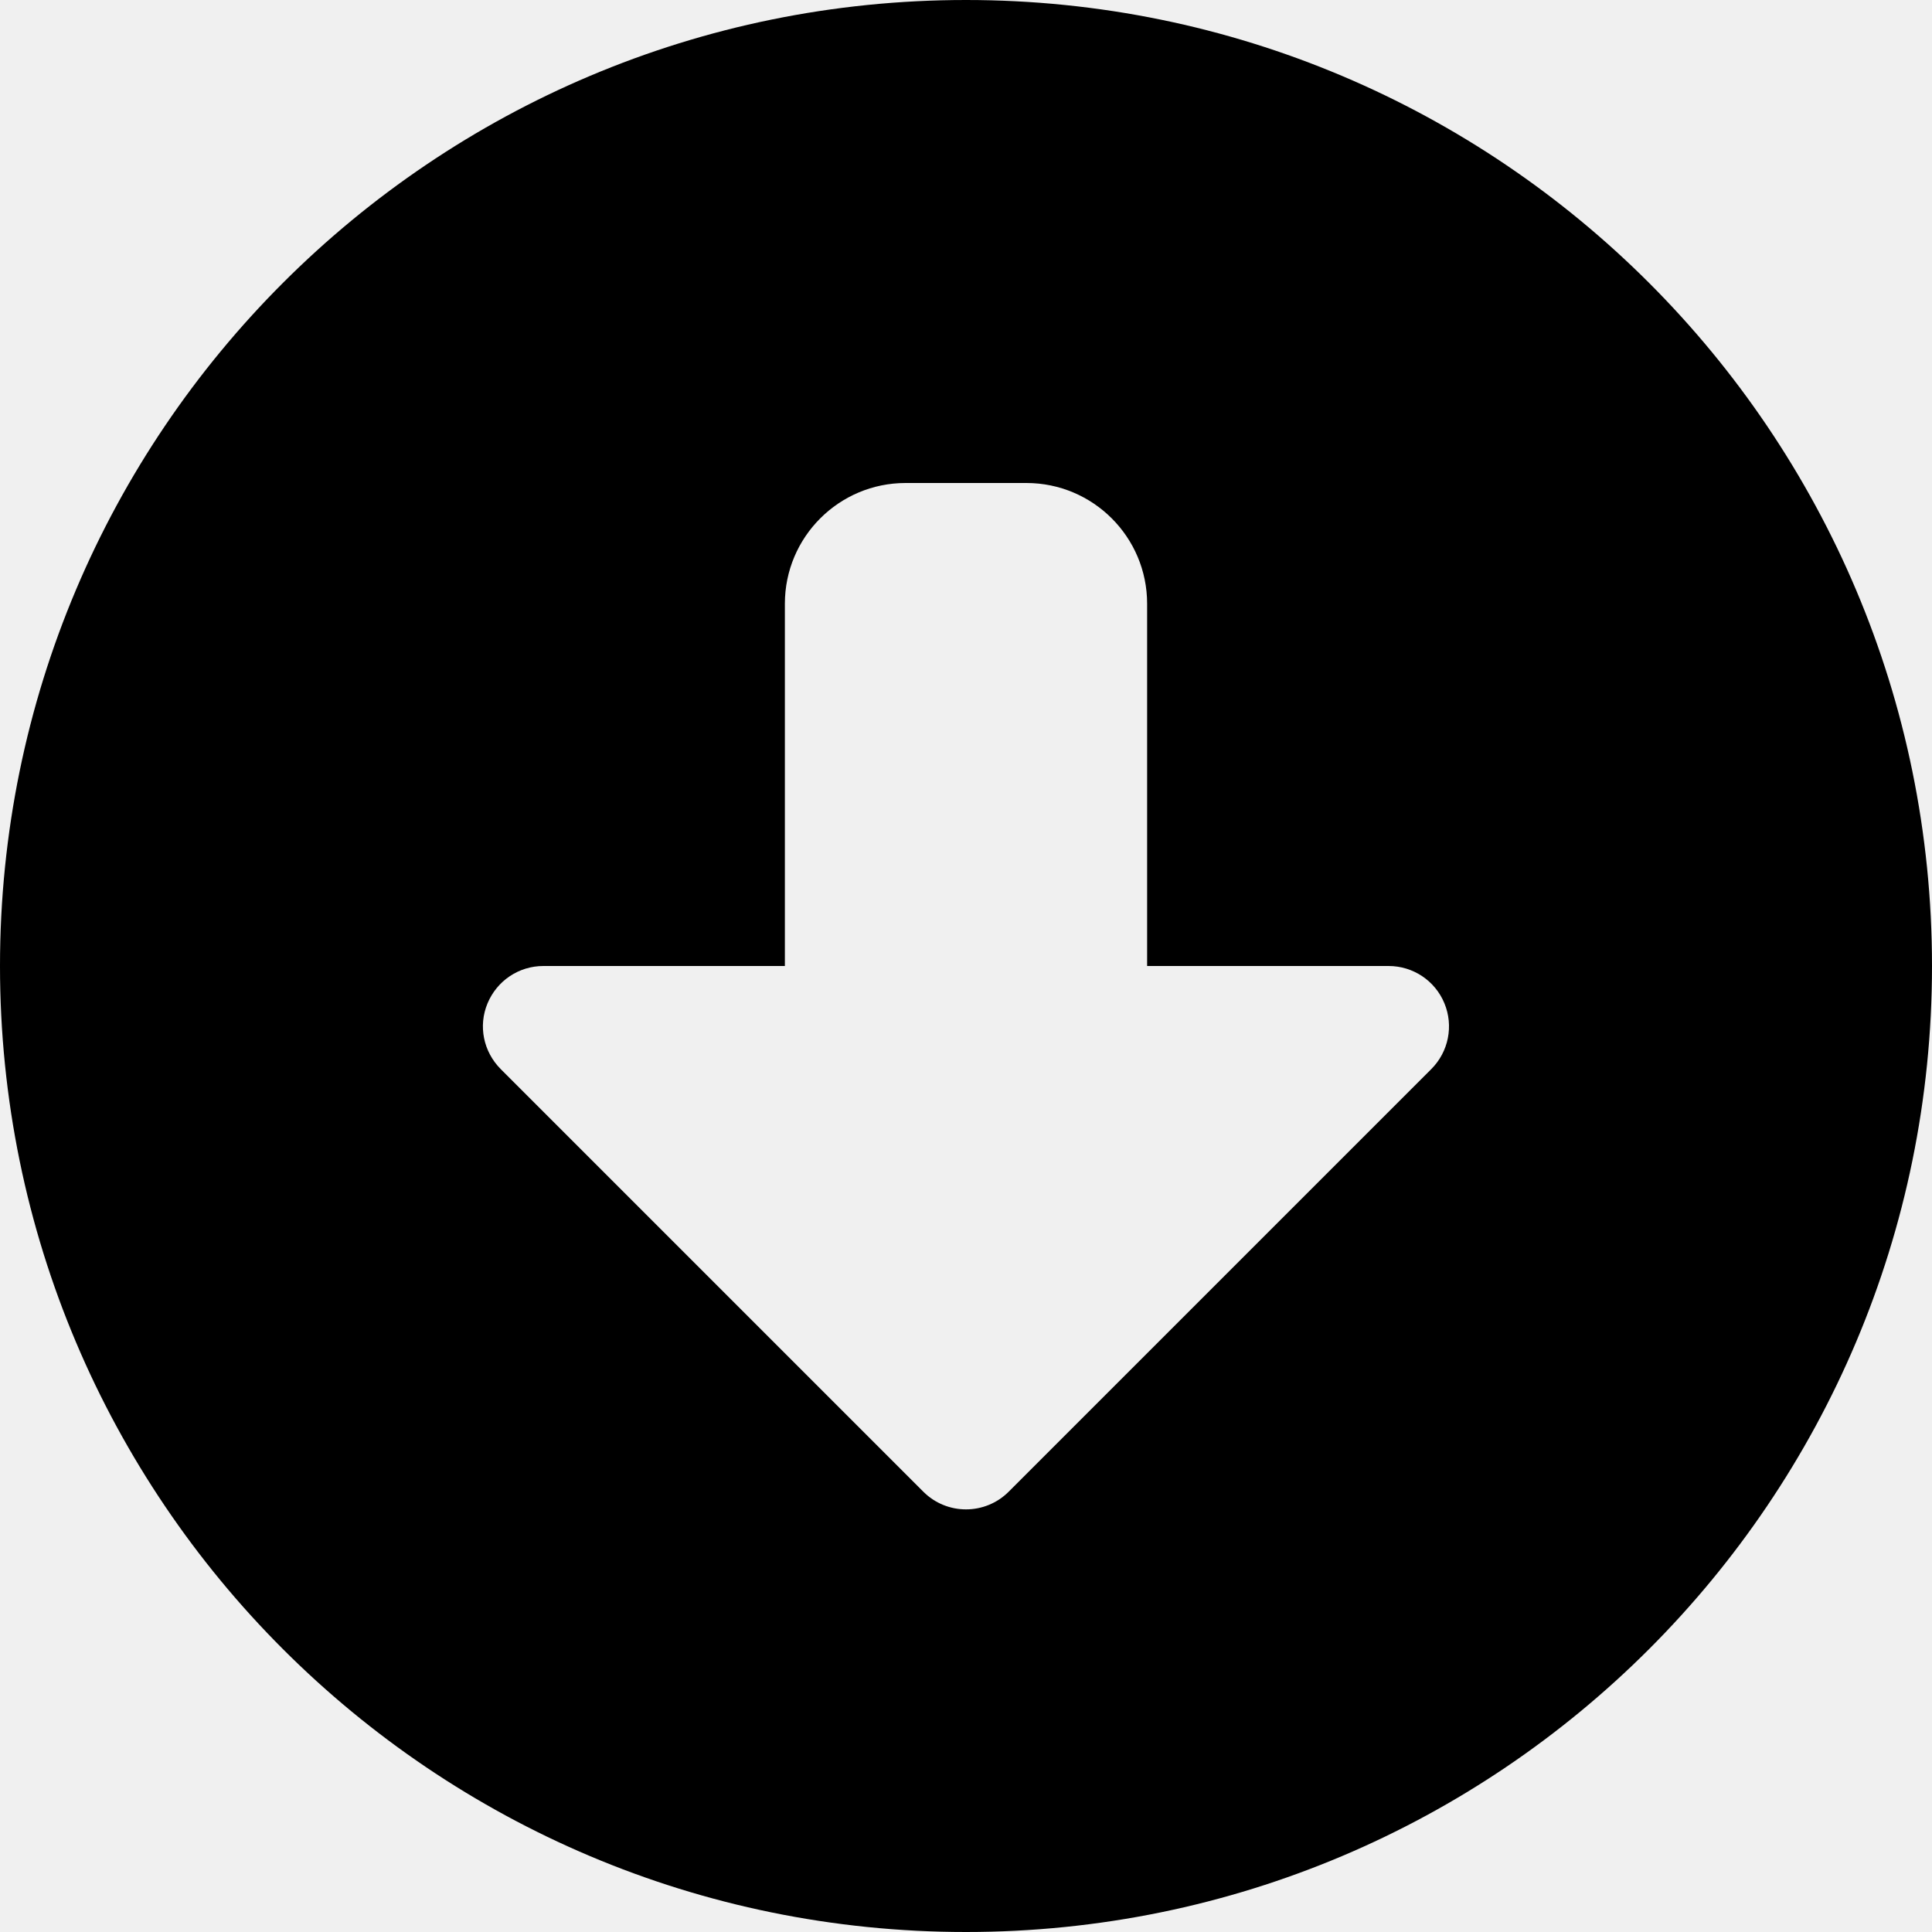
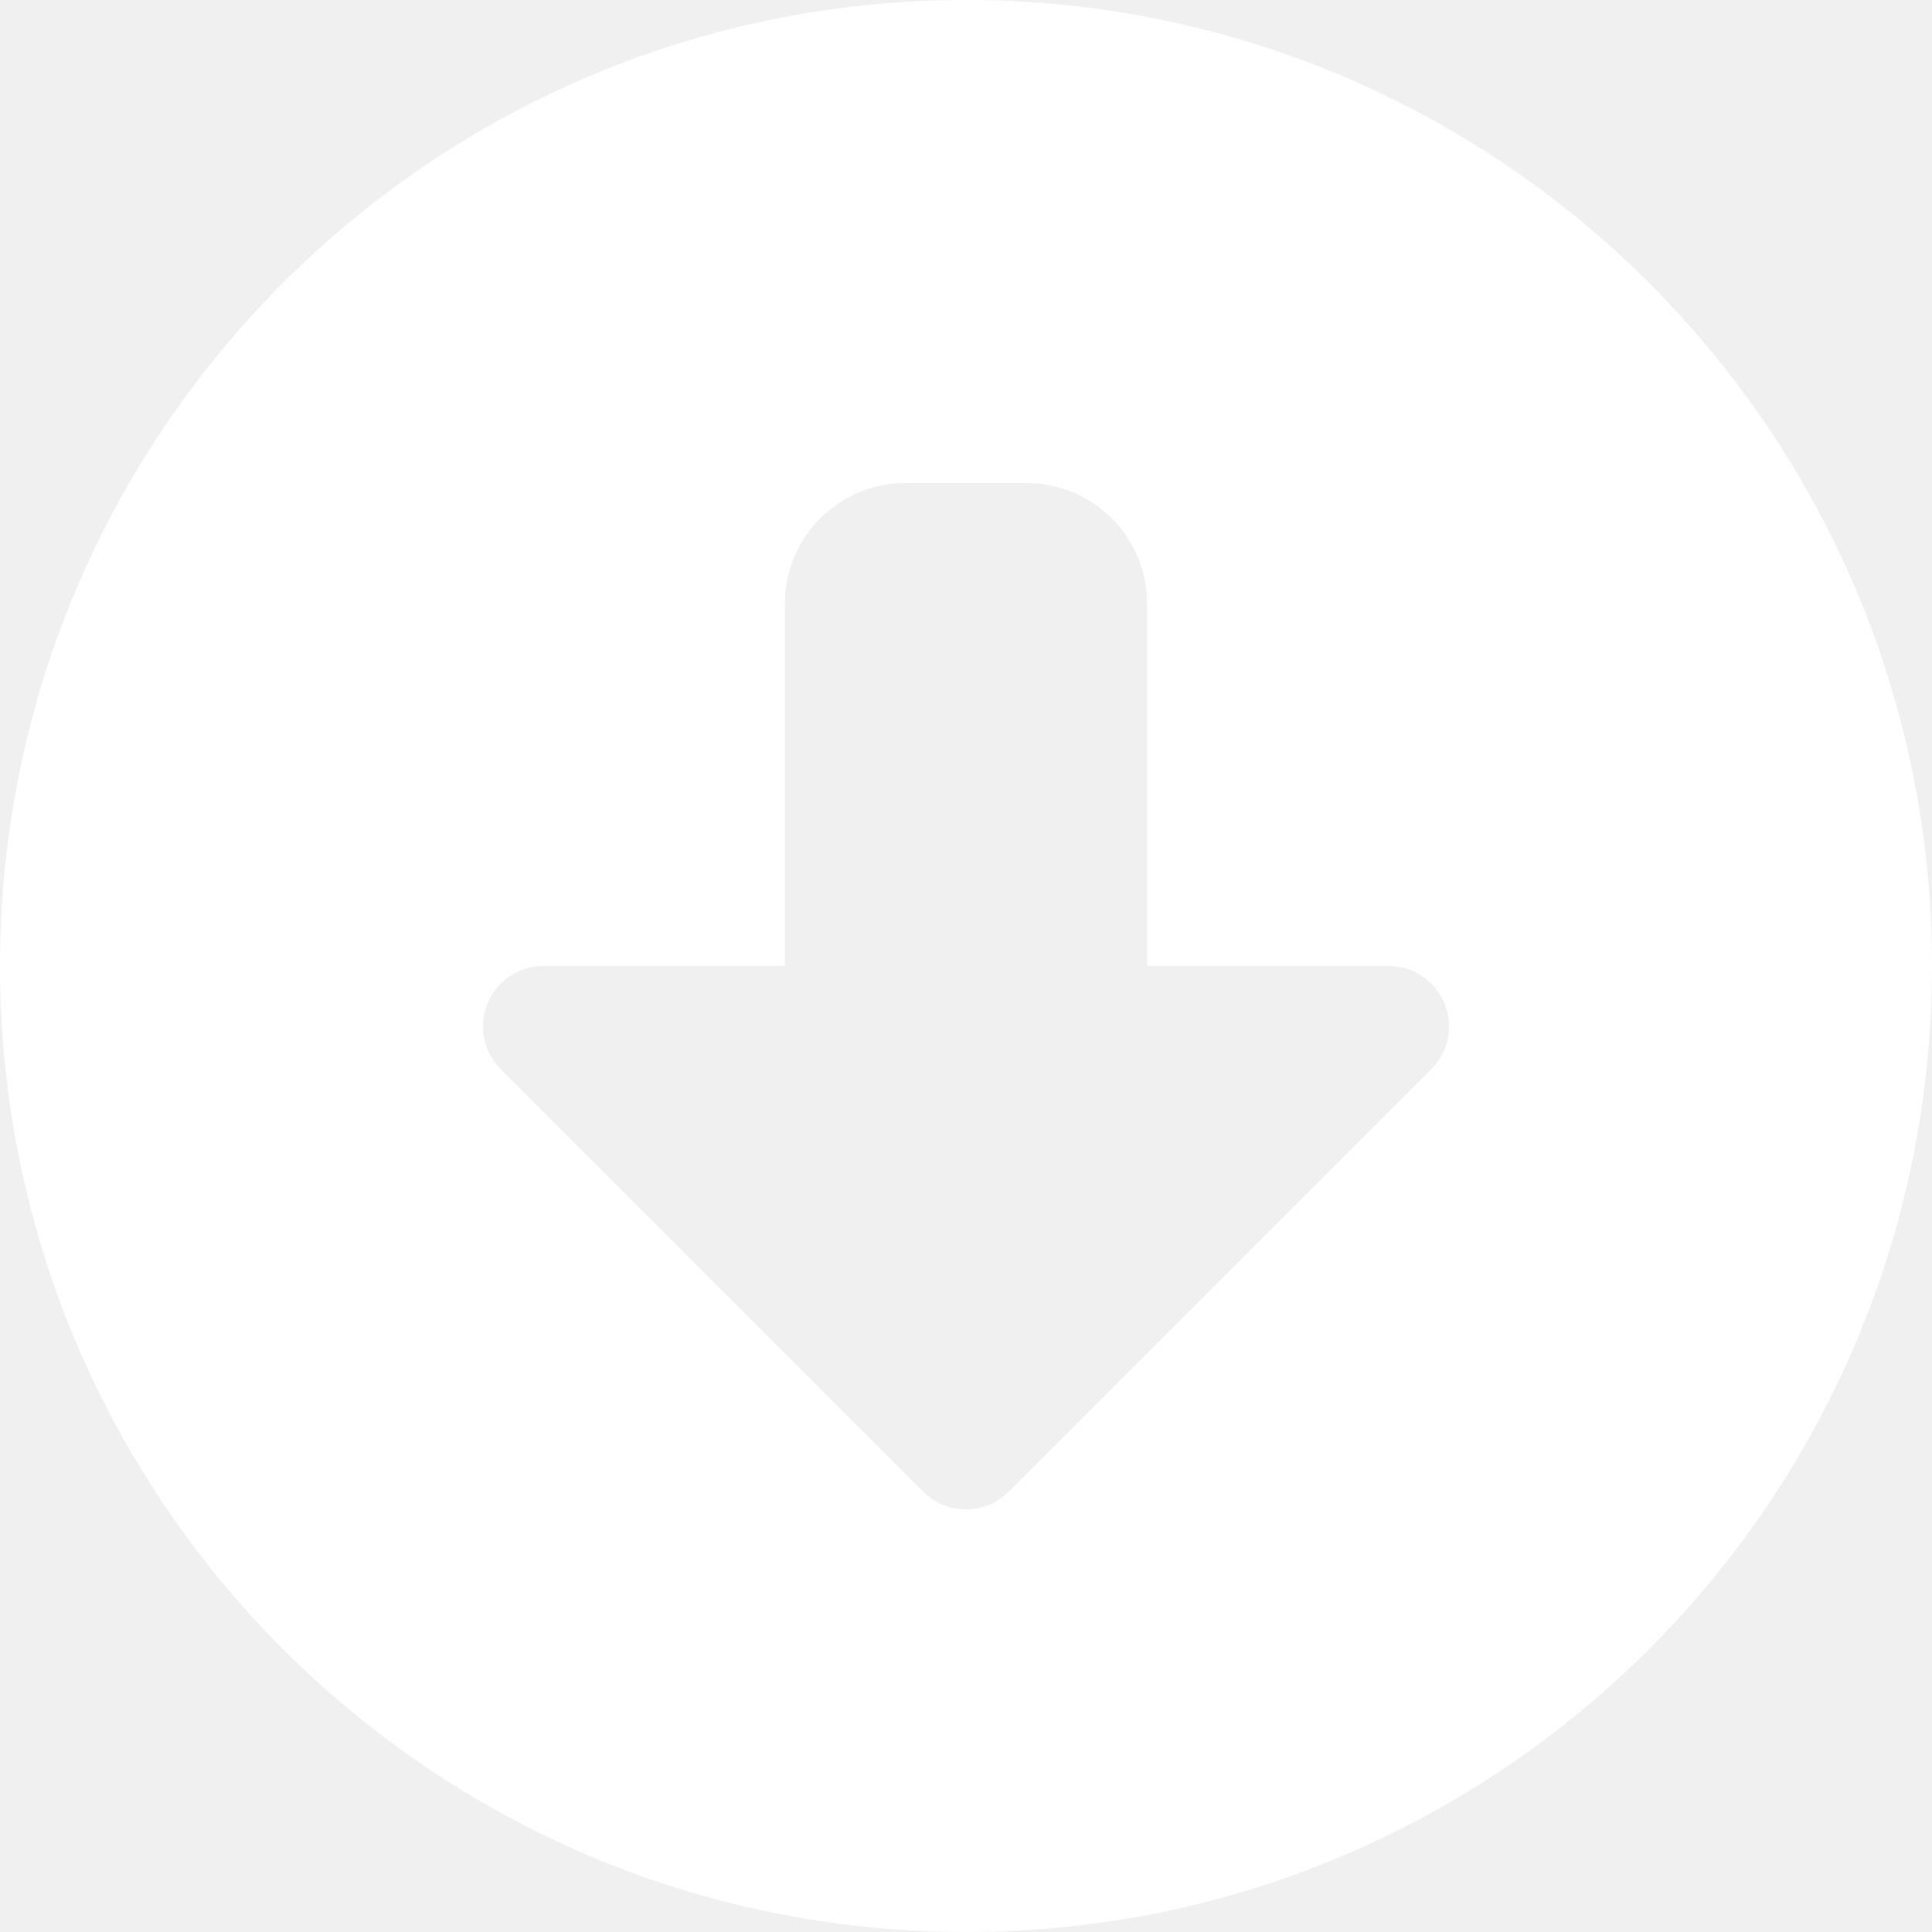
<svg xmlns="http://www.w3.org/2000/svg" viewBox="0 0 512 512">
-   <path d="M256 512c141.4 0 256-114.6 256-256s-114.6-256-256-256C114.6 0 0 114.6 0 256S114.6 512 256 512zM129.2 265.9C131.7 259.9 137.5 256 144 256h64V160c0-17.67 14.33-32 32-32h32c17.67 0 32 14.33 32 32v96h64c6.469 0 12.31 3.891 14.78 9.875c2.484 5.984 1.109 12.86-3.469 17.44l-112 112c-6.248 6.248-16.38 6.248-22.62 0l-112-112C128.1 278.7 126.7 271.9 129.2 265.9z" />
+   <path fill="#ffffff" d="M256 512c141.4 0 256-114.6 256-256s-114.6-256-256-256C114.6 0 0 114.6 0 256S114.6 512 256 512zM129.2 265.9C131.7 259.9 137.5 256 144 256h64V160c0-17.67 14.33-32 32-32h32c17.67 0 32 14.33 32 32v96h64c6.469 0 12.31 3.891 14.78 9.875c2.484 5.984 1.109 12.86-3.469 17.44l-112 112c-6.248 6.248-16.38 6.248-22.62 0l-112-112C128.1 278.7 126.7 271.9 129.2 265.9z" />
</svg>
